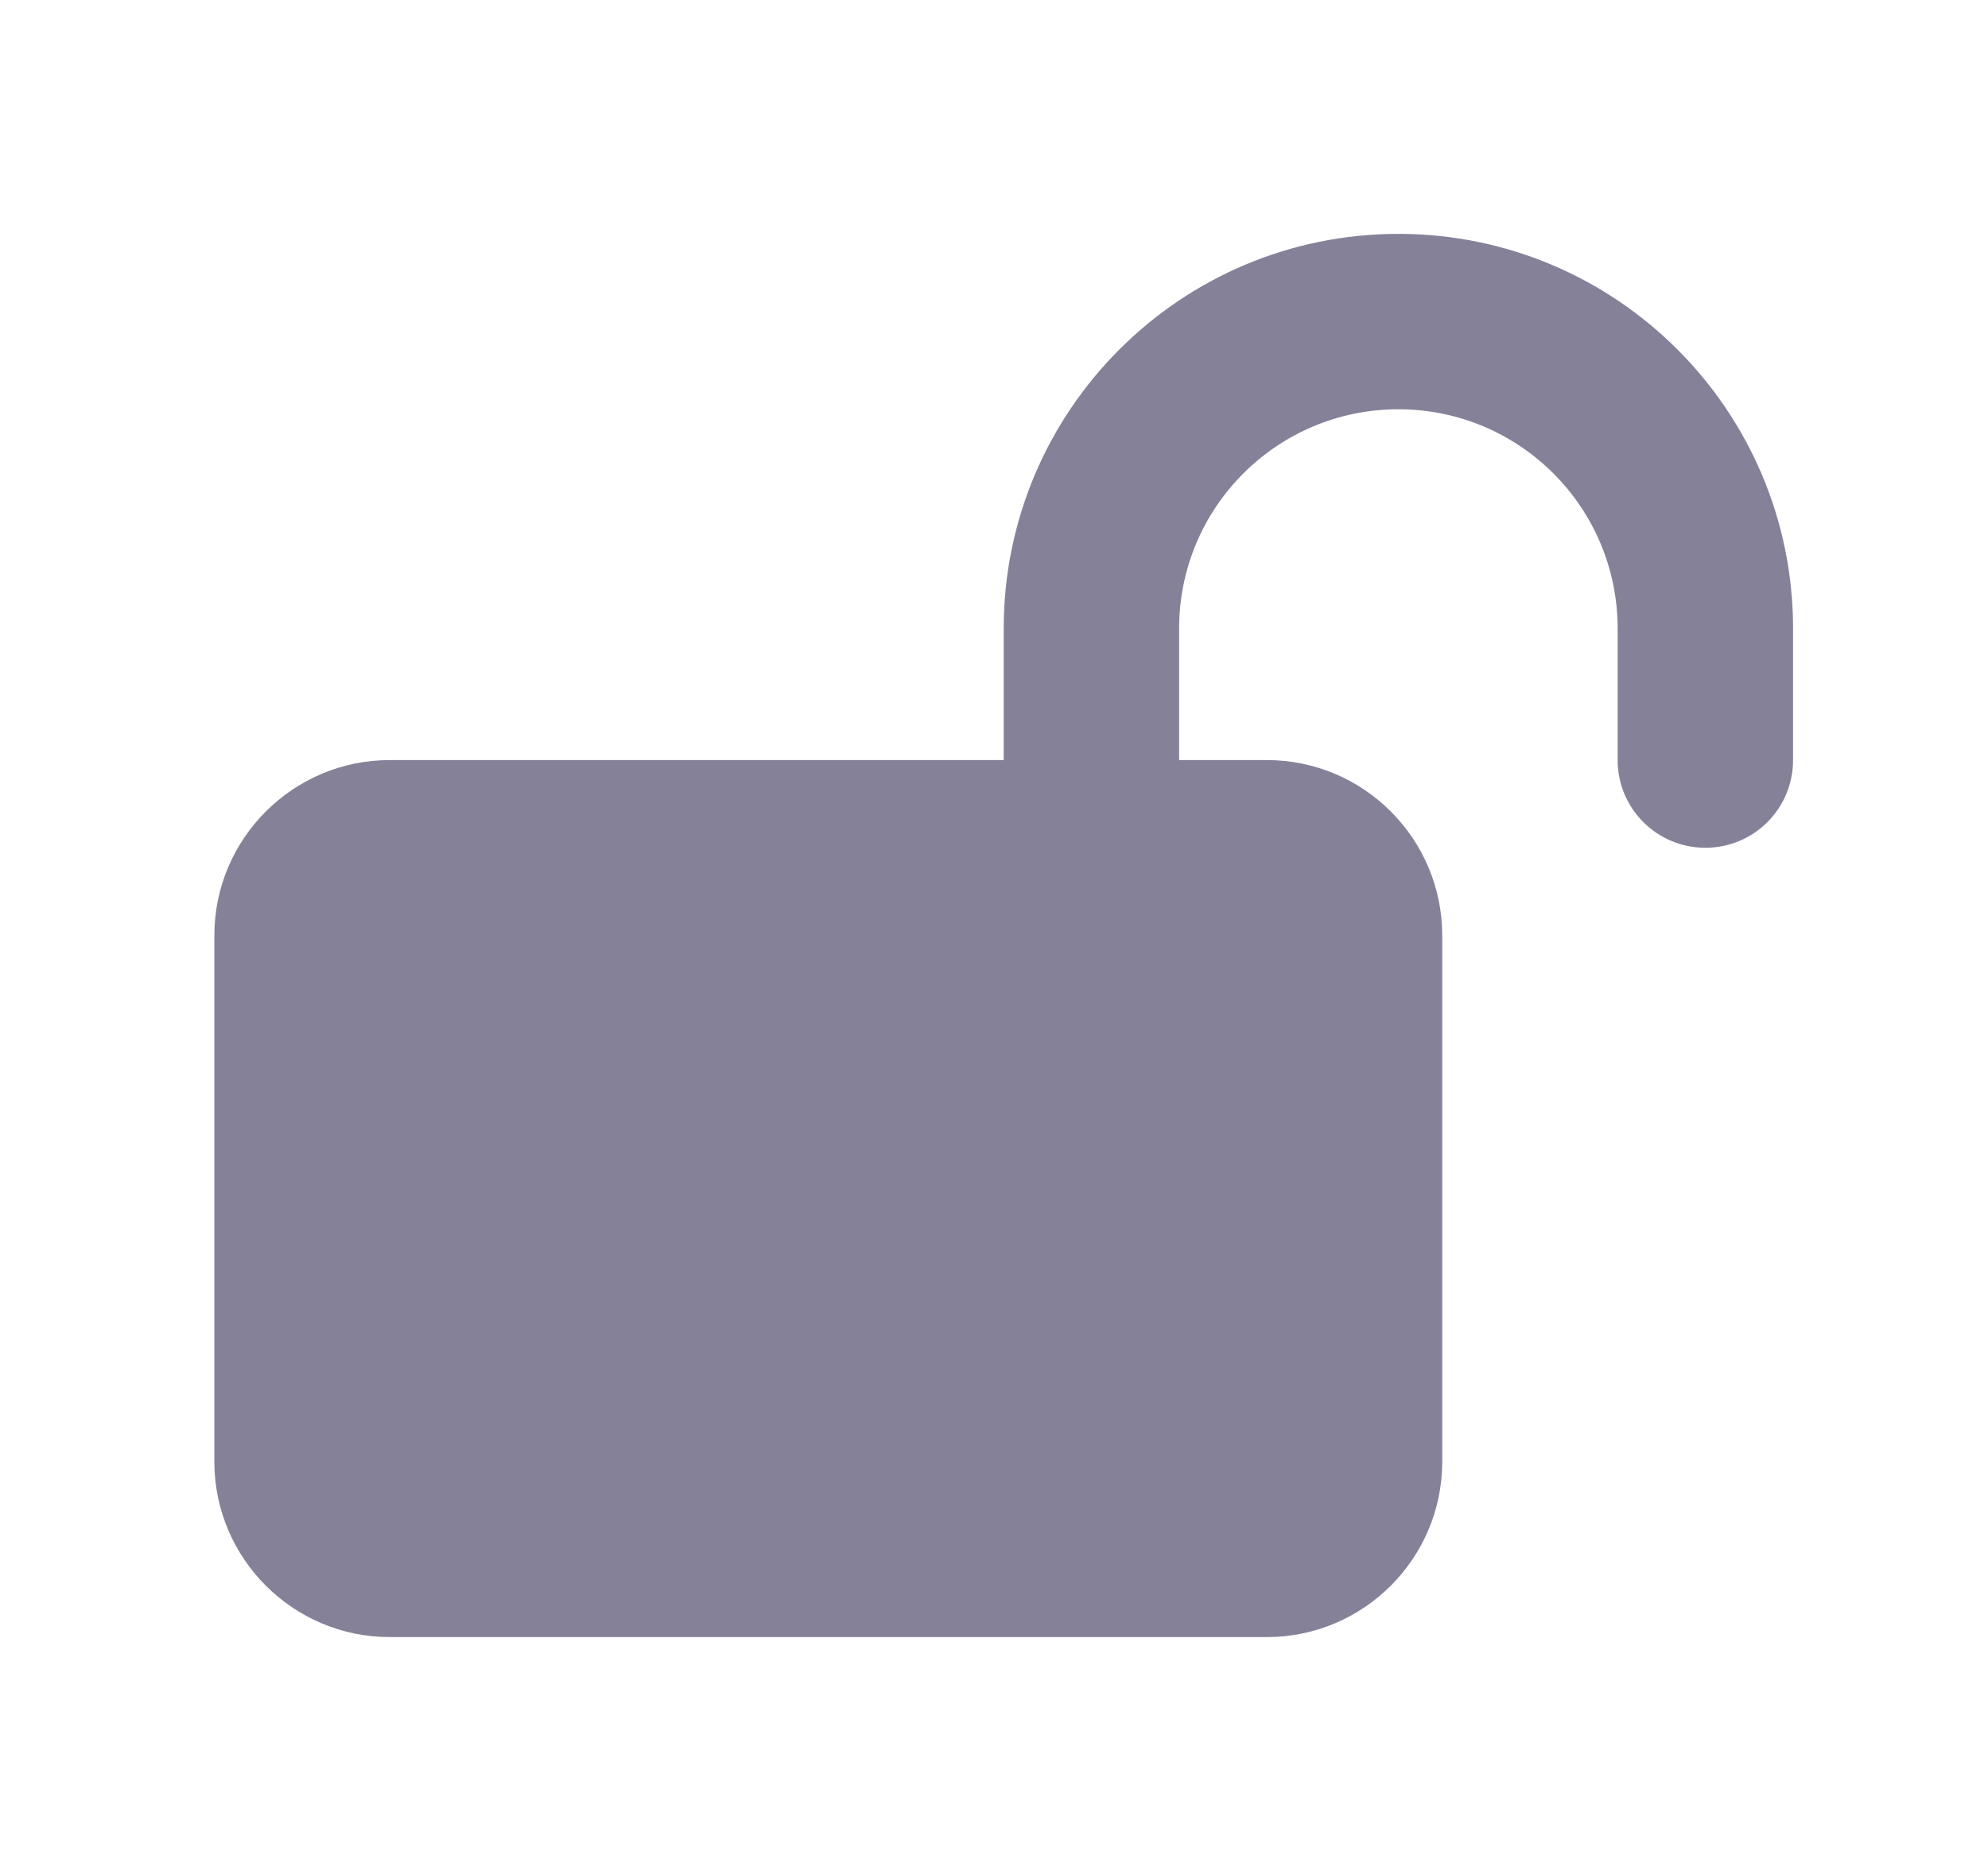
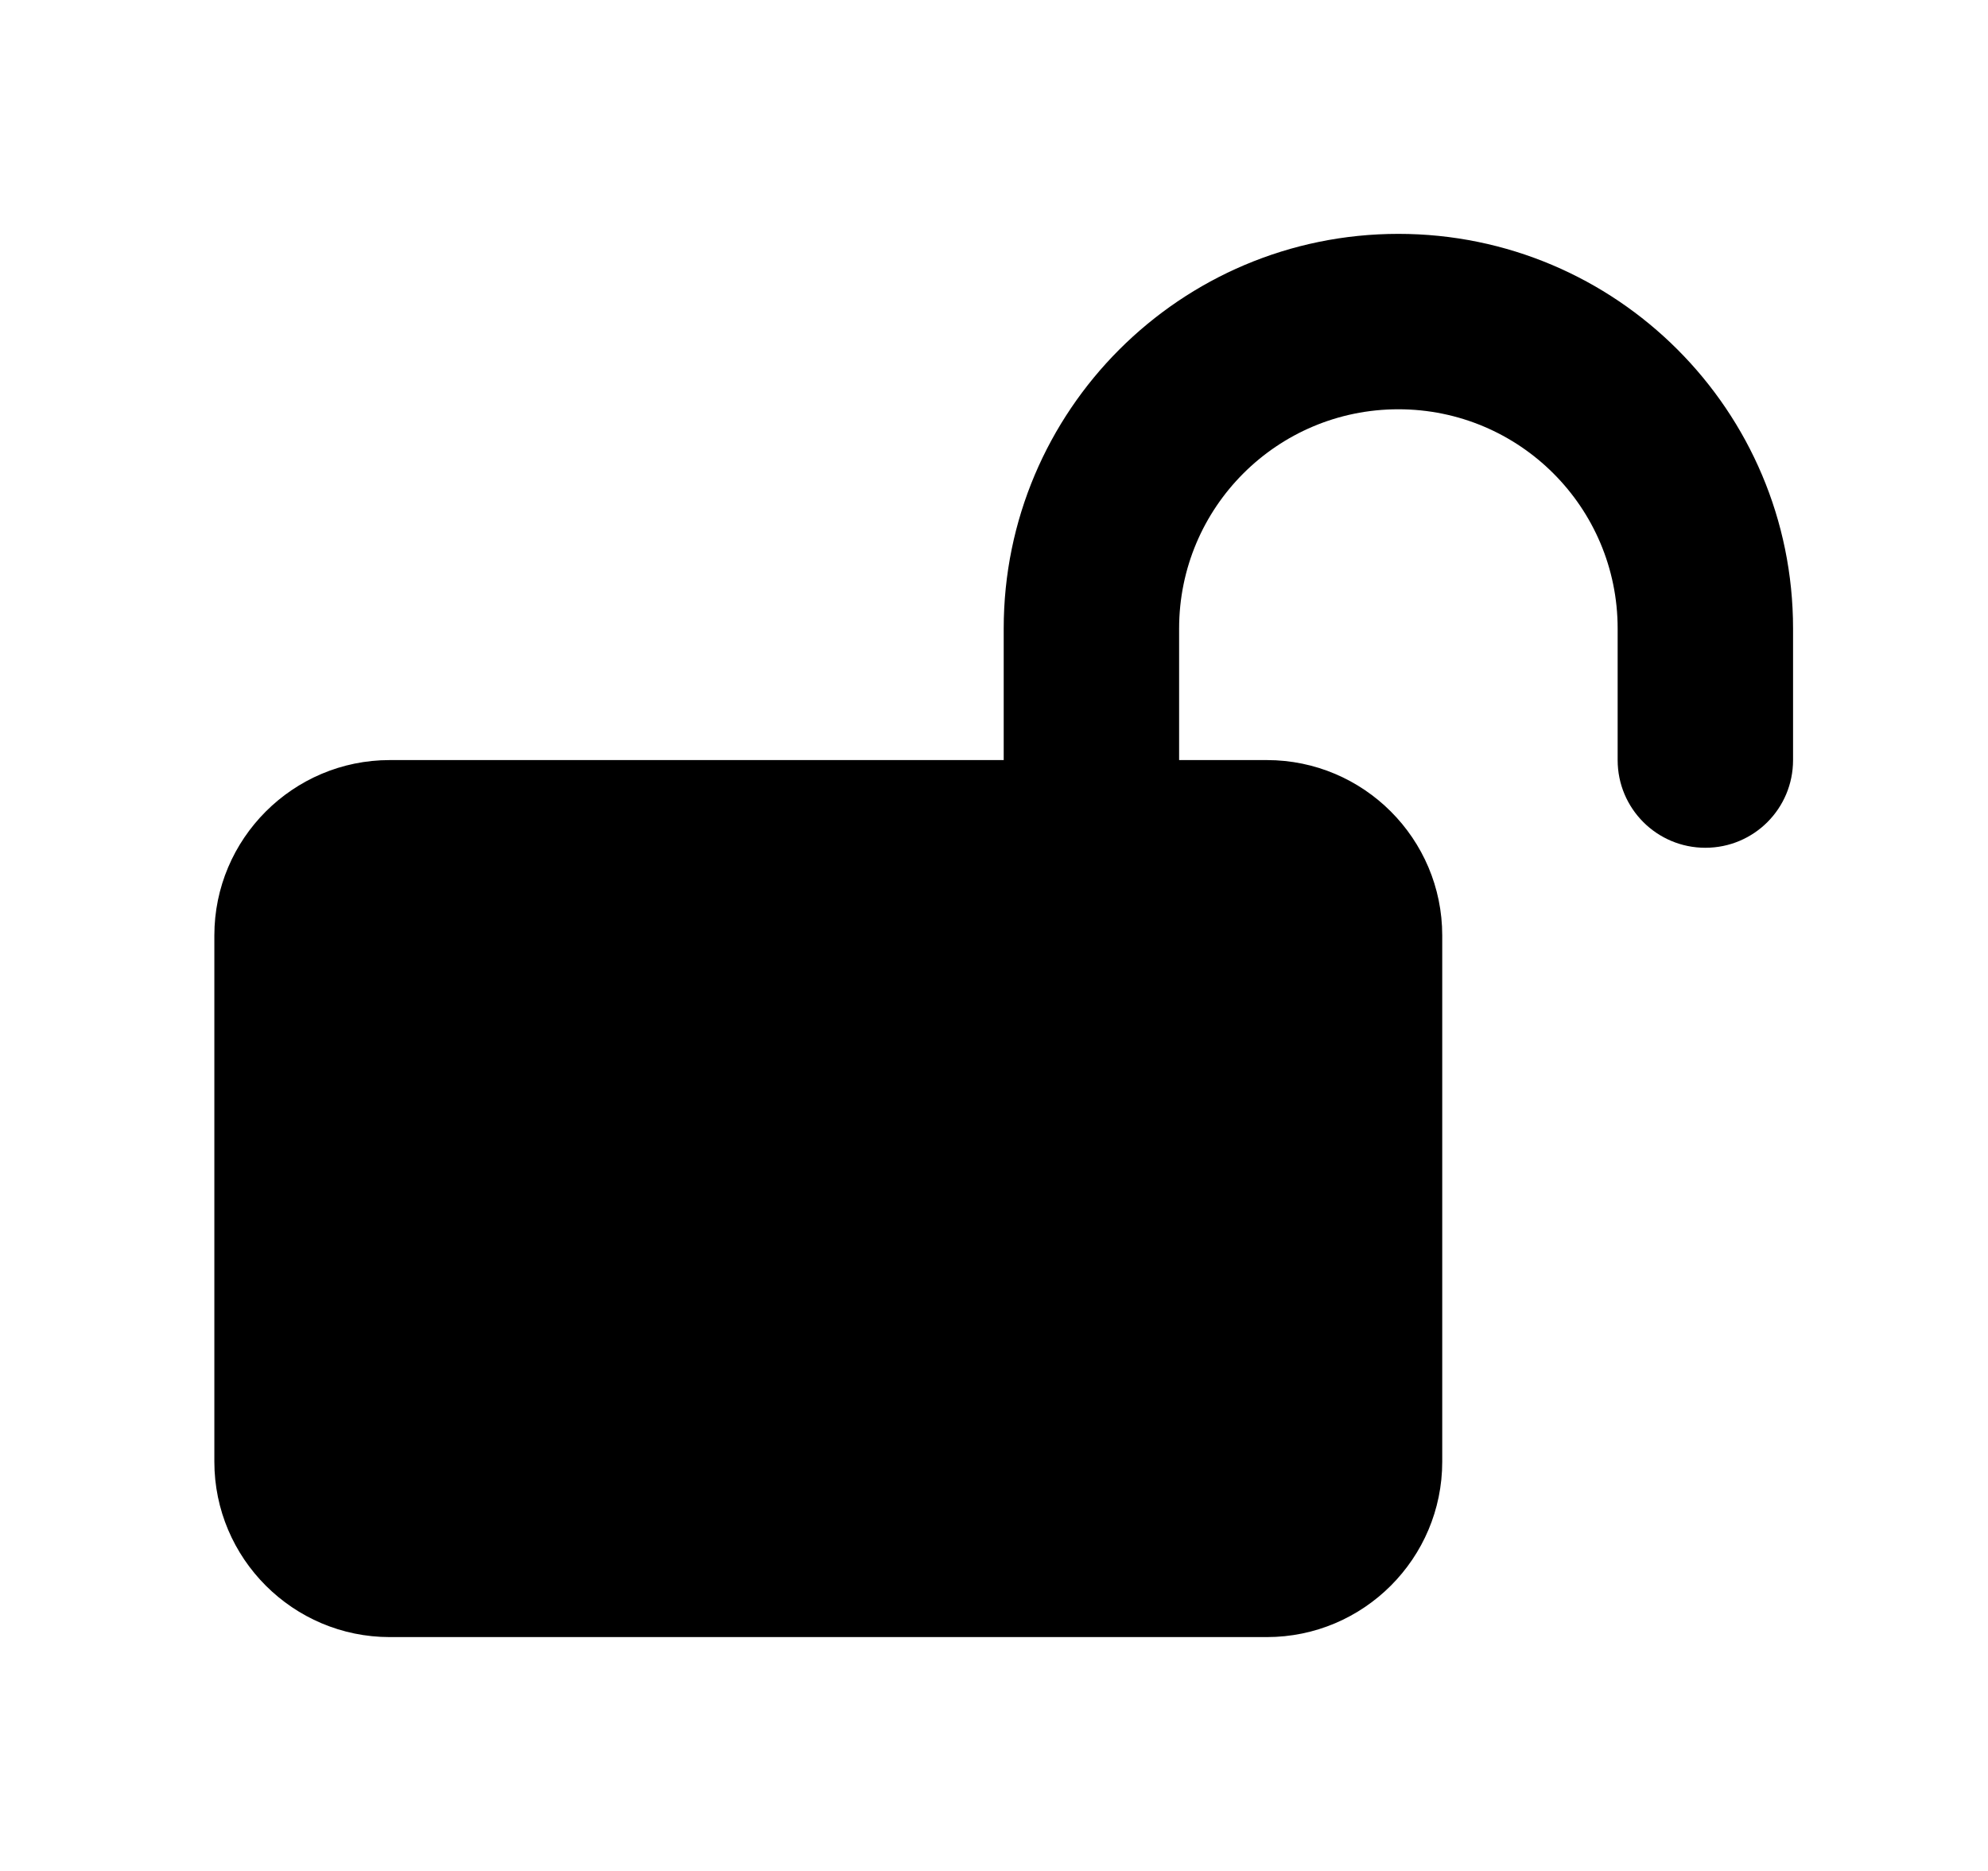
<svg xmlns="http://www.w3.org/2000/svg" width="17" height="16" viewBox="0 0 17 16" fill="none">
-   <path d="M10.083 5.375C10.083 4.339 10.922 3.5 11.958 3.5C12.994 3.5 13.833 4.339 13.833 5.375V6.5C13.833 6.915 14.169 7.25 14.583 7.25C14.998 7.25 15.333 6.915 15.333 6.5V5.375C15.333 3.512 13.822 2 11.958 2C10.095 2 8.583 3.512 8.583 5.375V6.5H3.333C2.506 6.5 1.833 7.173 1.833 8V12.5C1.833 13.327 2.506 14 3.333 14H10.833C11.661 14 12.333 13.327 12.333 12.5V8C12.333 7.173 11.661 6.5 10.833 6.5H10.083V5.375Z" fill="#858199" />
+   <path d="M10.083 5.375C10.083 4.339 10.922 3.5 11.958 3.5C12.994 3.5 13.833 4.339 13.833 5.375V6.5C13.833 6.915 14.169 7.25 14.583 7.25C14.998 7.25 15.333 6.915 15.333 6.5V5.375C15.333 3.512 13.822 2 11.958 2C10.095 2 8.583 3.512 8.583 5.375V6.5H3.333C2.506 6.5 1.833 7.173 1.833 8V12.5C1.833 13.327 2.506 14 3.333 14H10.833C11.661 14 12.333 13.327 12.333 12.5V8C12.333 7.173 11.661 6.5 10.833 6.5H10.083V5.375Z" fill="#000" />
</svg>
